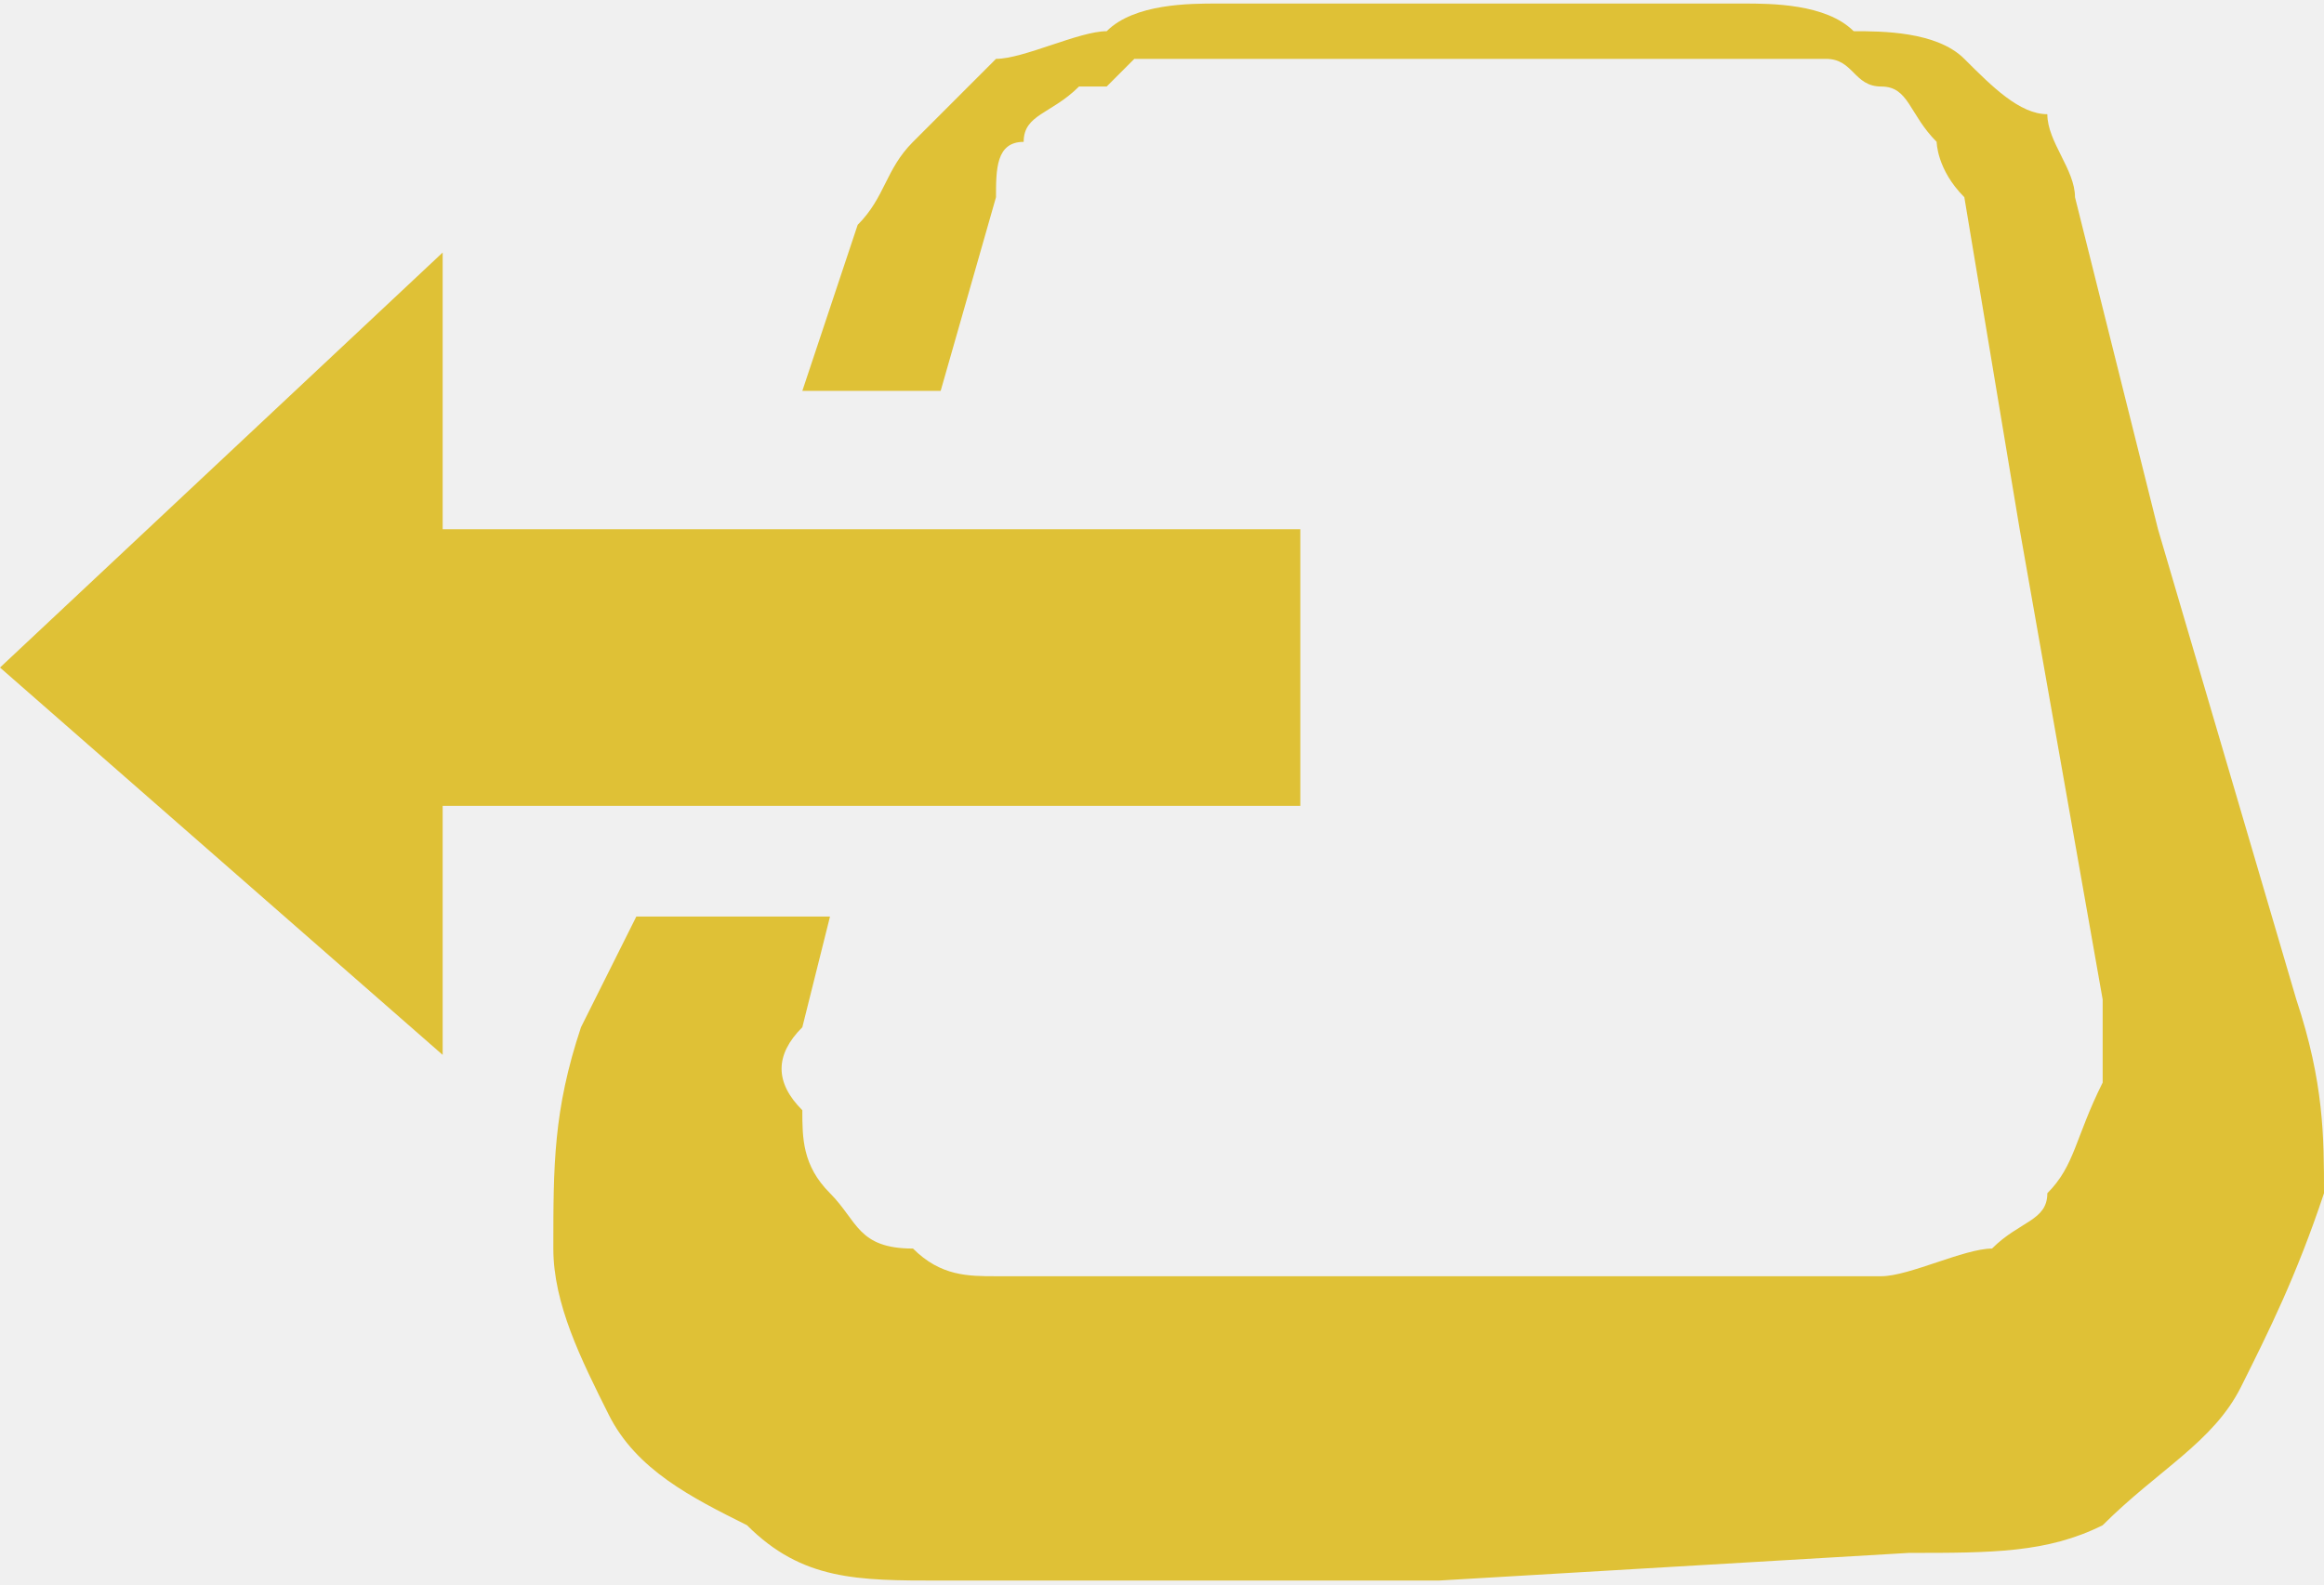
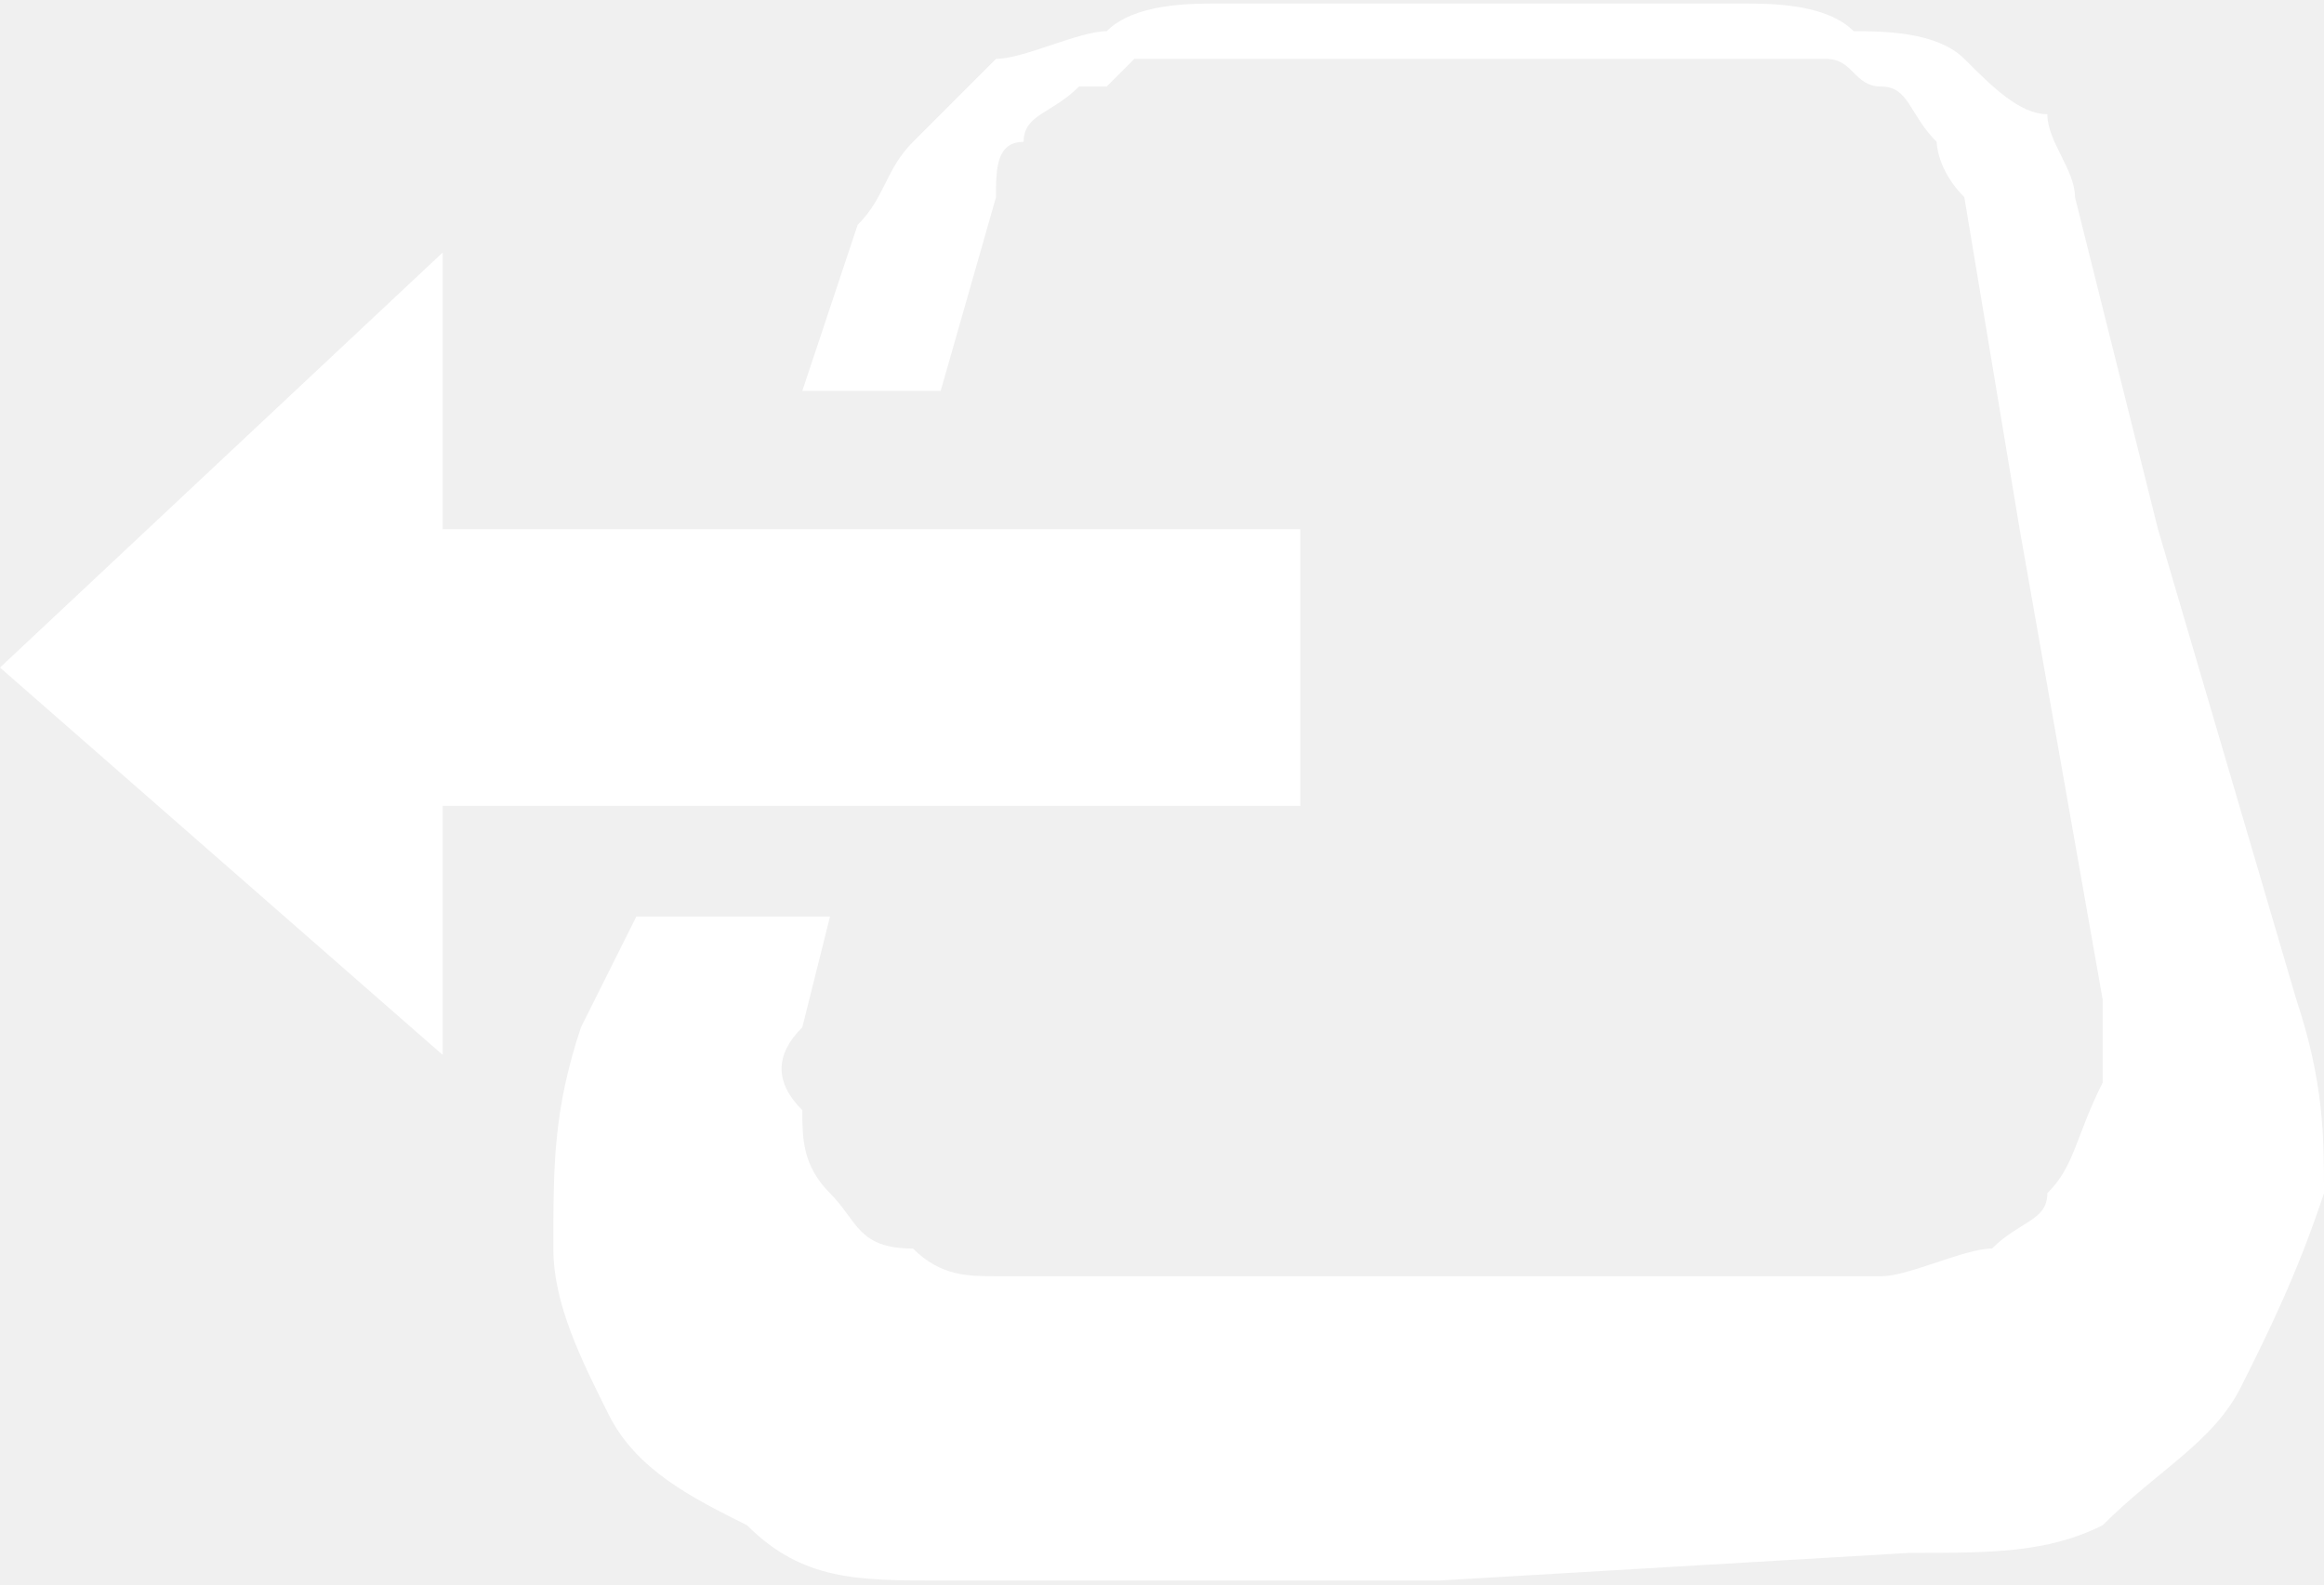
<svg xmlns="http://www.w3.org/2000/svg" xml:space="preserve" width="5.71mm" height="3.892mm" version="1.1" style="shape-rendering:geometricPrecision; text-rendering:geometricPrecision; image-rendering:optimizeQuality; fill-rule:evenodd; clip-rule:evenodd" viewBox="0 0 84 57">
  <defs>
    <style type="text/css">
   
-     .fil0 {fill:#DFC136;fill-rule:nonzero}
+     .fil0 {fill:#fff;fill-rule:nonzero}
   
  </style>
  </defs>
  <g id="Capa_x0020_1">
    <g id="_1951592913936">
      <polygon class="fil0" points="47,29 16,29 16,38 0,24 16,9 16,19 47,19 " />
      <path class="fil0" d="M54 0l-10 0c-1,0 -3,0 -4,1l0 0c-1,0 -3,1 -4,1l0 0 0 0c-1,1 -2,2 -3,3 -1,1 -1,2 -2,3l-2 6 5 0 2 -7 0 0c0,-1 0,-2 1,-2 0,-1 1,-1 2,-2l0 0c0,0 0,0 0,0l0 0c0,0 0,0 1,0l0 0 0 0 1 -1 0 0 0 0c0,0 1,0 1,0l0 0c0,0 1,0 1,0l10 0 0 0 11 0 0 0c0,0 1,0 2,0l0 0c1,0 1,1 2,1 1,0 1,1 2,2 0,0 0,1 1,2l0 0 2 12 3 17 0 0c0,1 0,2 0,3 -1,2 -1,3 -2,4l0 0c0,1 -1,1 -2,2 -1,0 -3,1 -4,1l-16 0 -12 0 0 0 0 0 0 0 -4 0c-1,0 -2,0 -3,-1 -2,0 -2,-1 -3,-2l0 0c-1,-1 -1,-2 -1,-3 -1,-1 -1,-2 0,-3l1 -4 -7 0 -2 4c-1,3 -1,5 -1,8 0,2 1,4 2,6l0 0c1,2 3,3 5,4 2,2 4,2 7,2l18 0 17 -1c3,0 5,0 7,-1 2,-2 4,-3 5,-5l0 0 0 0c1,-2 2,-4 3,-7 0,-2 0,-4 -1,-7l-5 -17 -3 -12c0,-1 -1,-2 -1,-3 -1,0 -2,-1 -3,-2l0 0 0 0c-1,-1 -3,-1 -4,-1 -1,-1 -3,-1 -4,-1l-9 0z" />
    </g>
  </g>
</svg>
